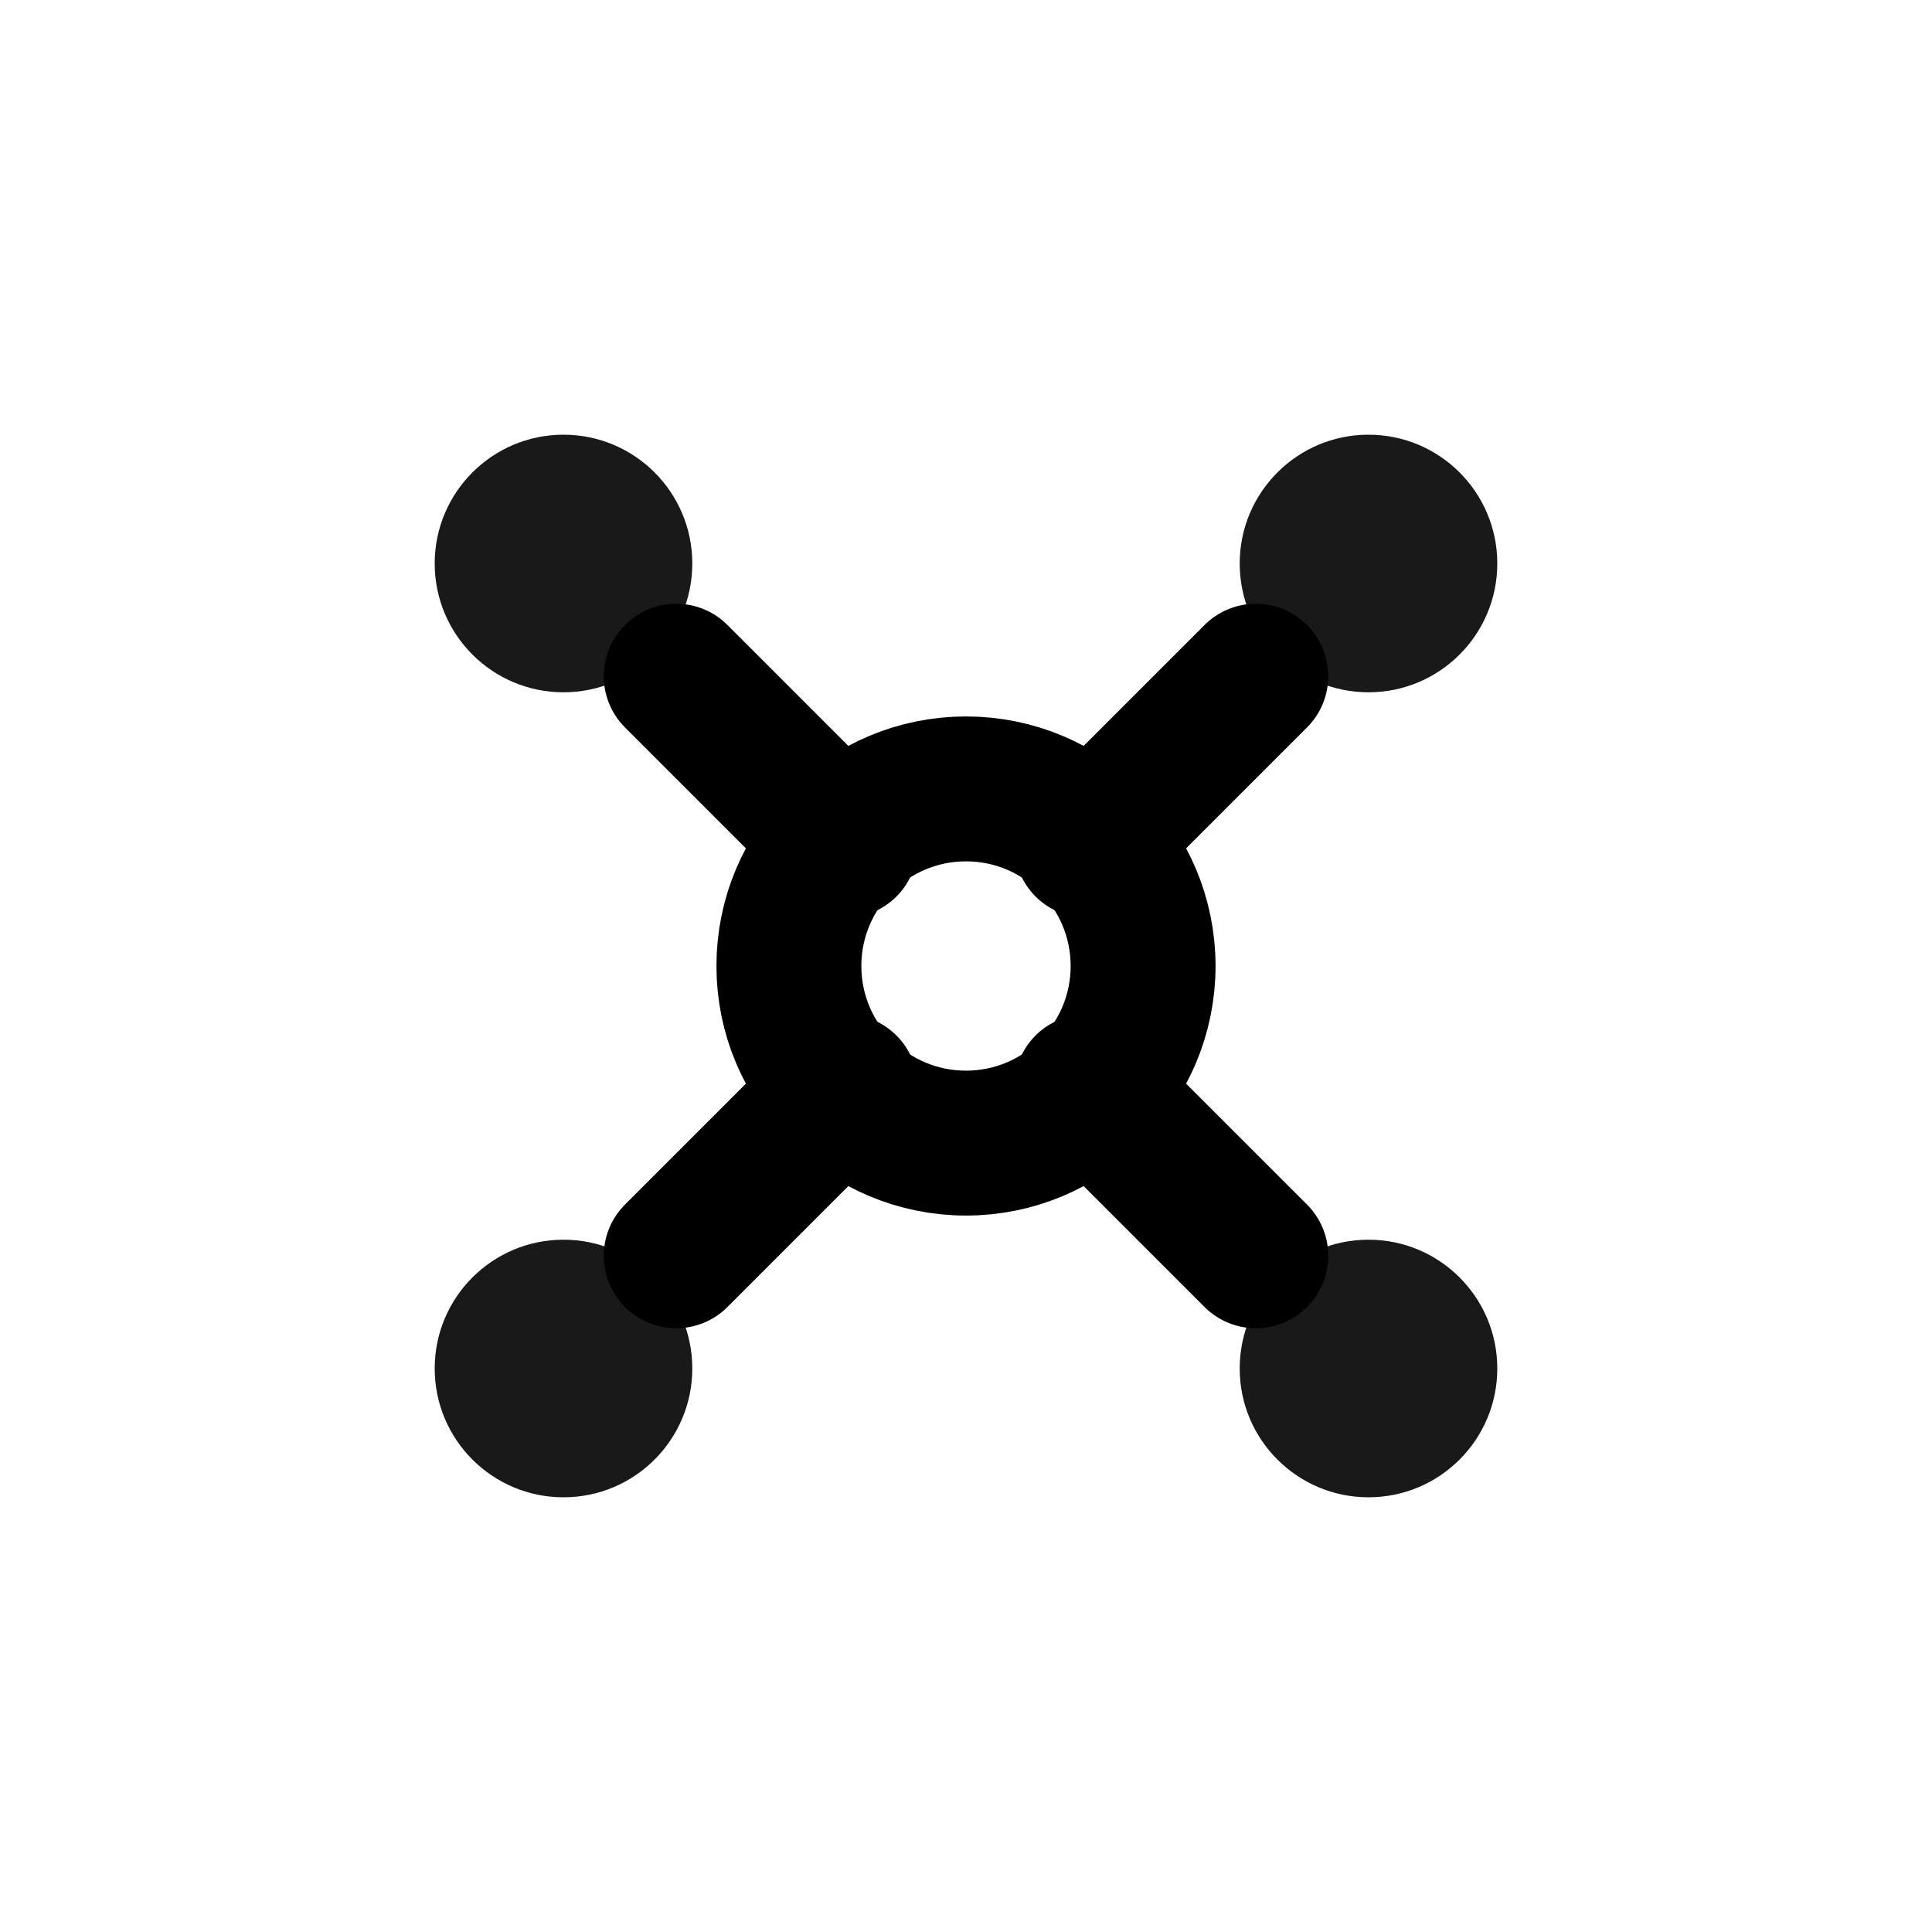
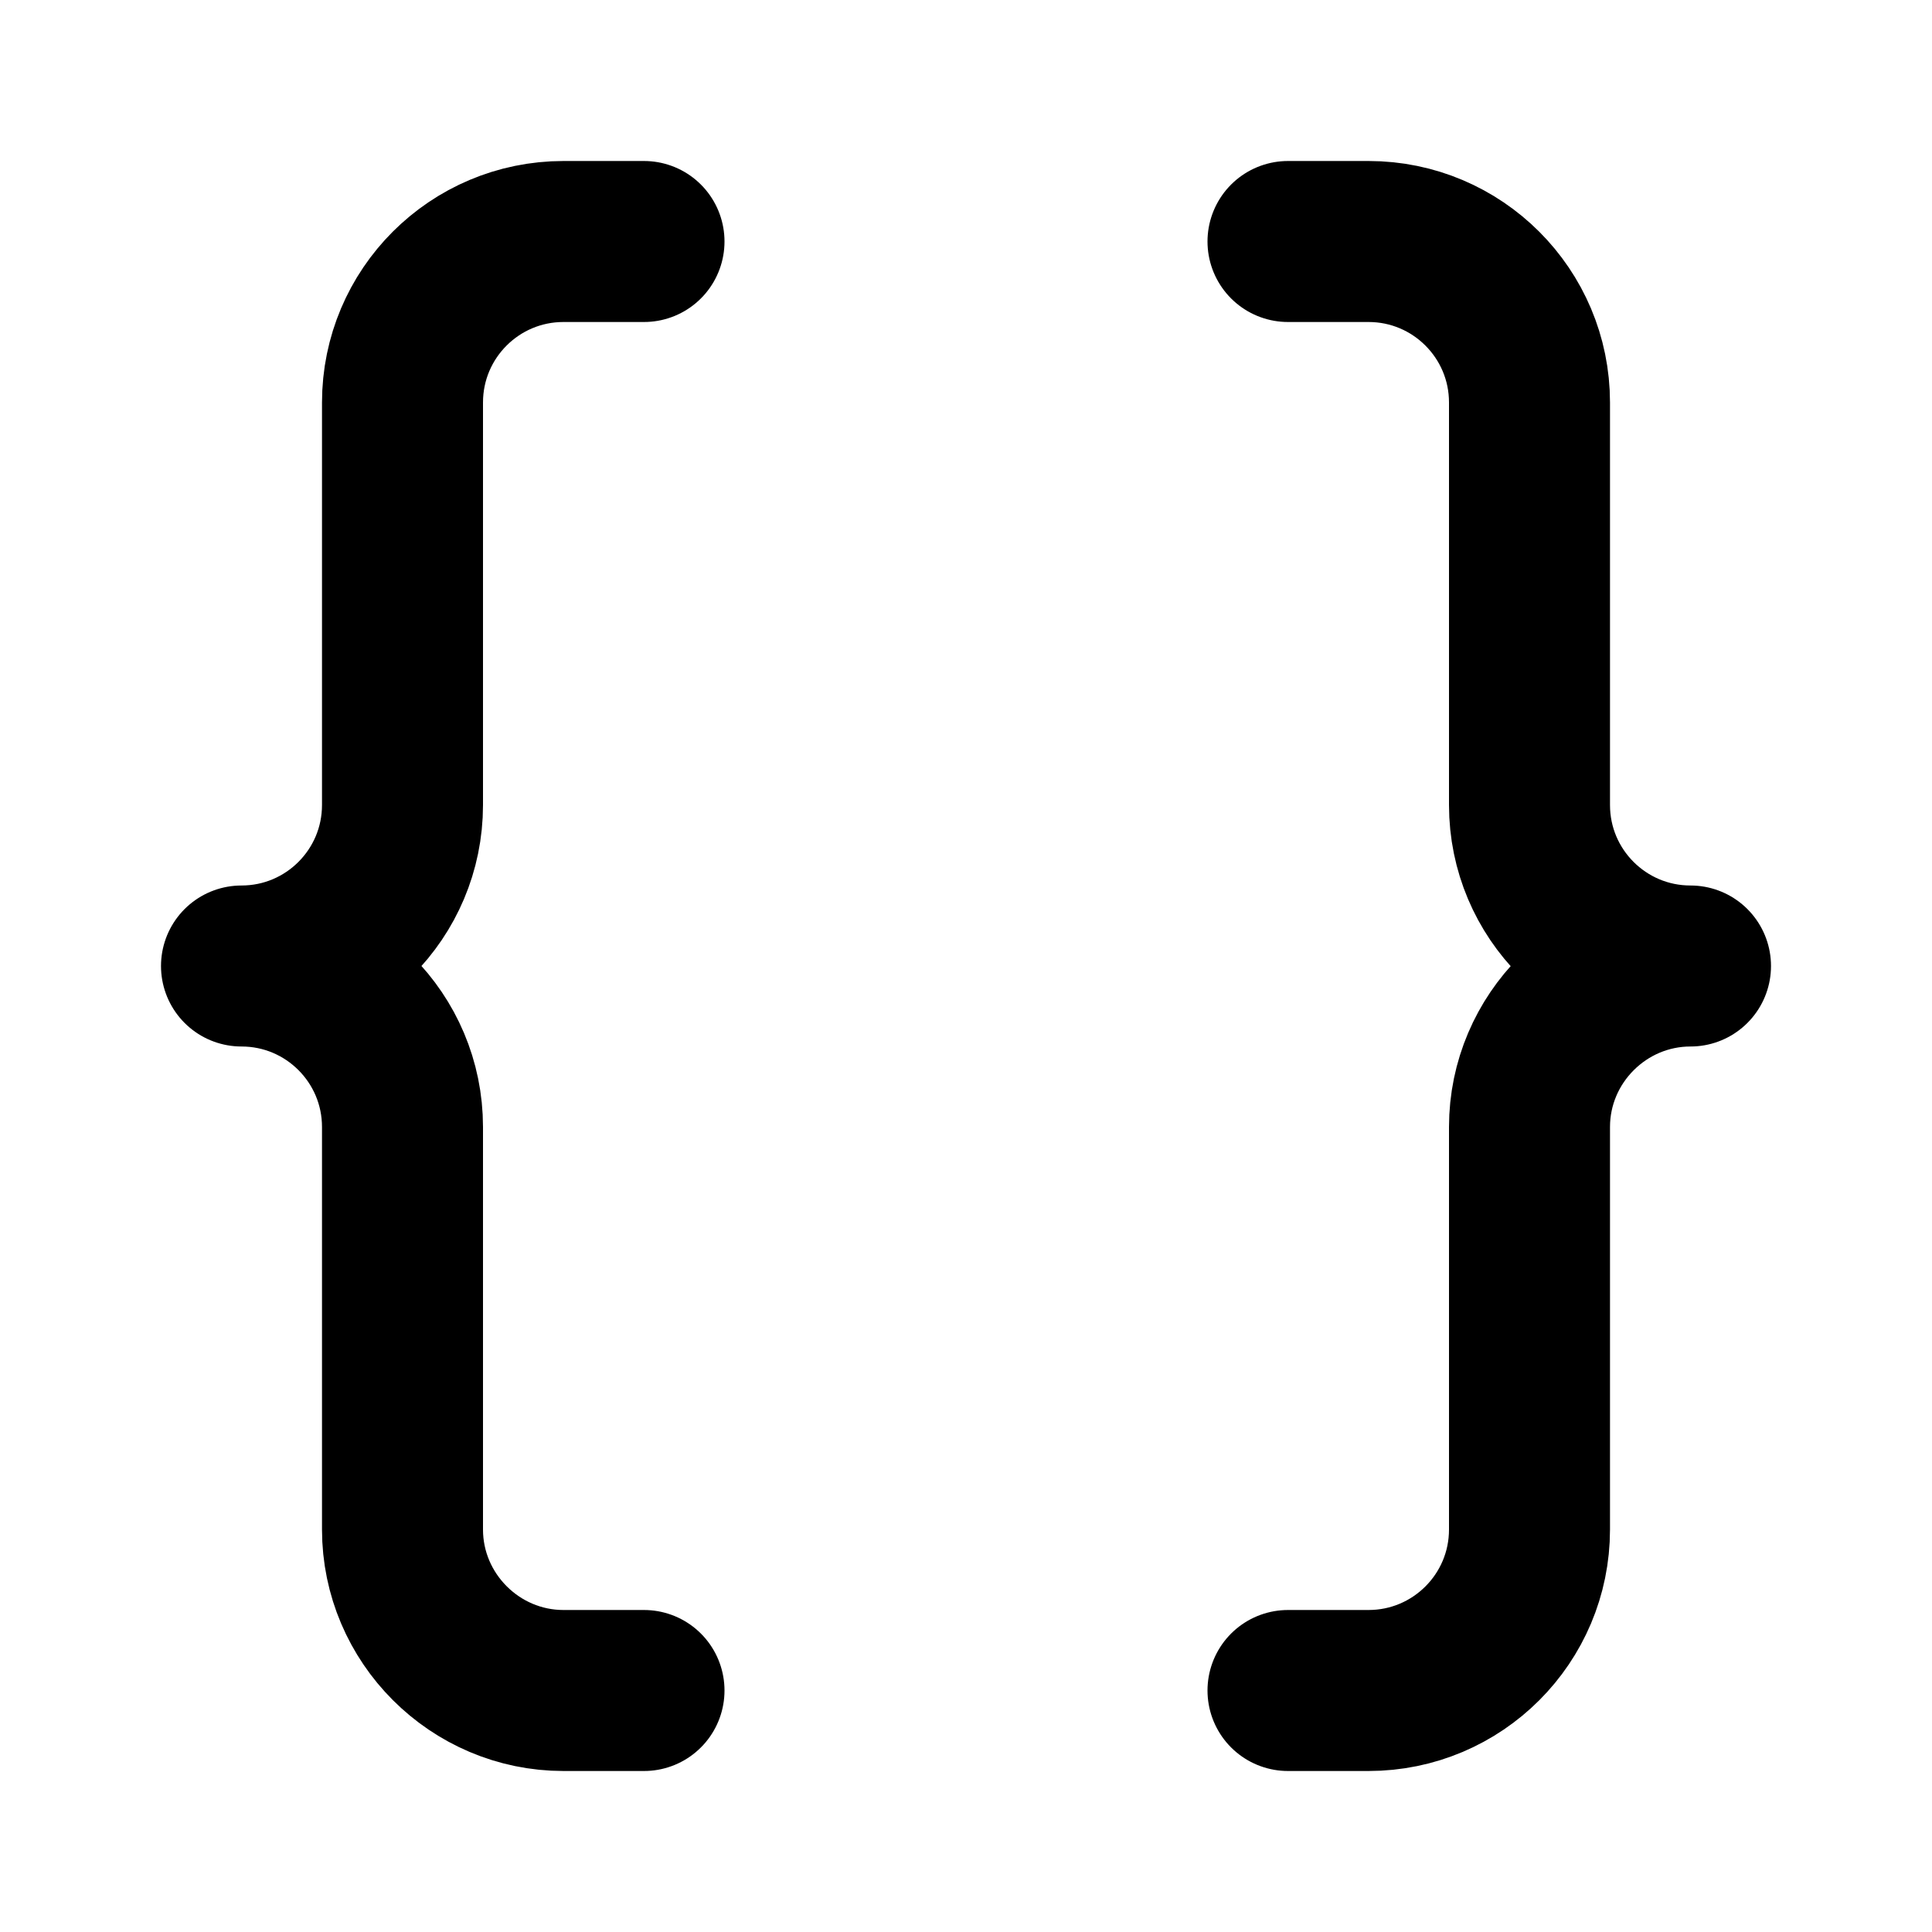
- <svg xmlns="http://www.w3.org/2000/svg" width="24" height="24" viewBox="0 0 24 24" fill="none">
-   <circle cx="12" cy="12" r="2.2" stroke="currentColor" stroke-width="1.8" />
-   <circle cx="7" cy="7" r="1.6" fill="currentColor" opacity=".9" />
-   <circle cx="17" cy="7" r="1.6" fill="currentColor" opacity=".9" />
-   <circle cx="17" cy="17" r="1.6" fill="currentColor" opacity=".9" />
-   <circle cx="7" cy="17" r="1.6" fill="currentColor" opacity=".9" />
-   <path d="m8.4 8.4 2.1 2.1m5.1-2.1-2.1 2.1m2.1 5.1-2.1-2.1m-5.1 2.1 2.1-2.1" stroke="currentColor" stroke-width="1.8" stroke-linecap="round" />
+ <svg xmlns="http://www.w3.org/2000/svg" width="24" height="24" viewBox="0 0 24 24" fill="none" stroke="currentColor" stroke-width="2" stroke-linecap="round" stroke-linejoin="round">
+   <path d="M8 3H7a2 2 0 0 0-2 2v5a2 2 0 0 1-2 2 2 2 0 0 1 2 2v5c0 1.1.9 2 2 2h1" />
+   <path d="M16 21h1a2 2 0 0 0 2-2v-5c0-1.1.9-2 2-2a2 2 0 0 1-2-2V5a2 2 0 0 0-2-2h-1" />
</svg>
